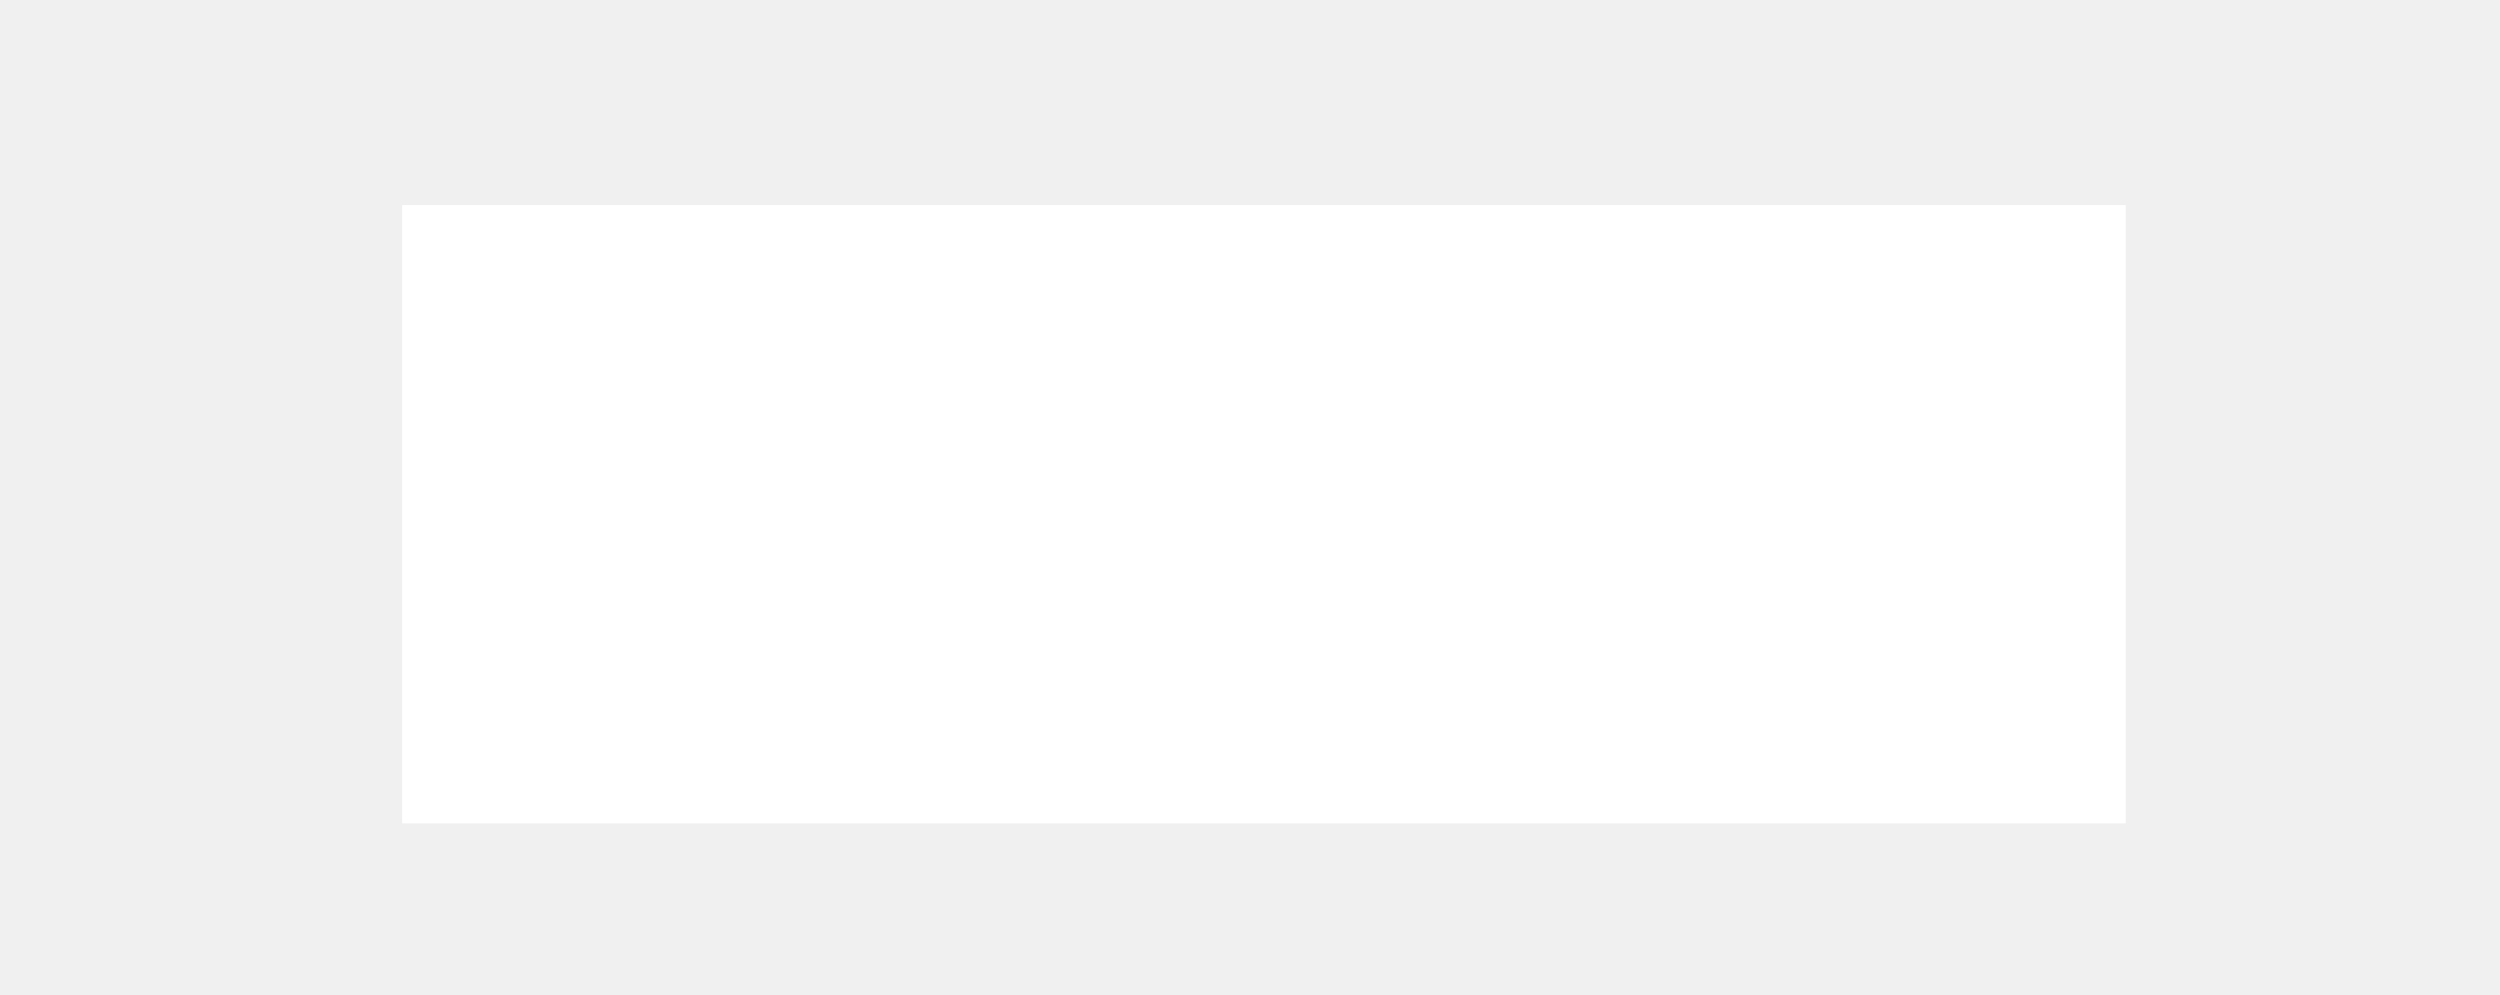
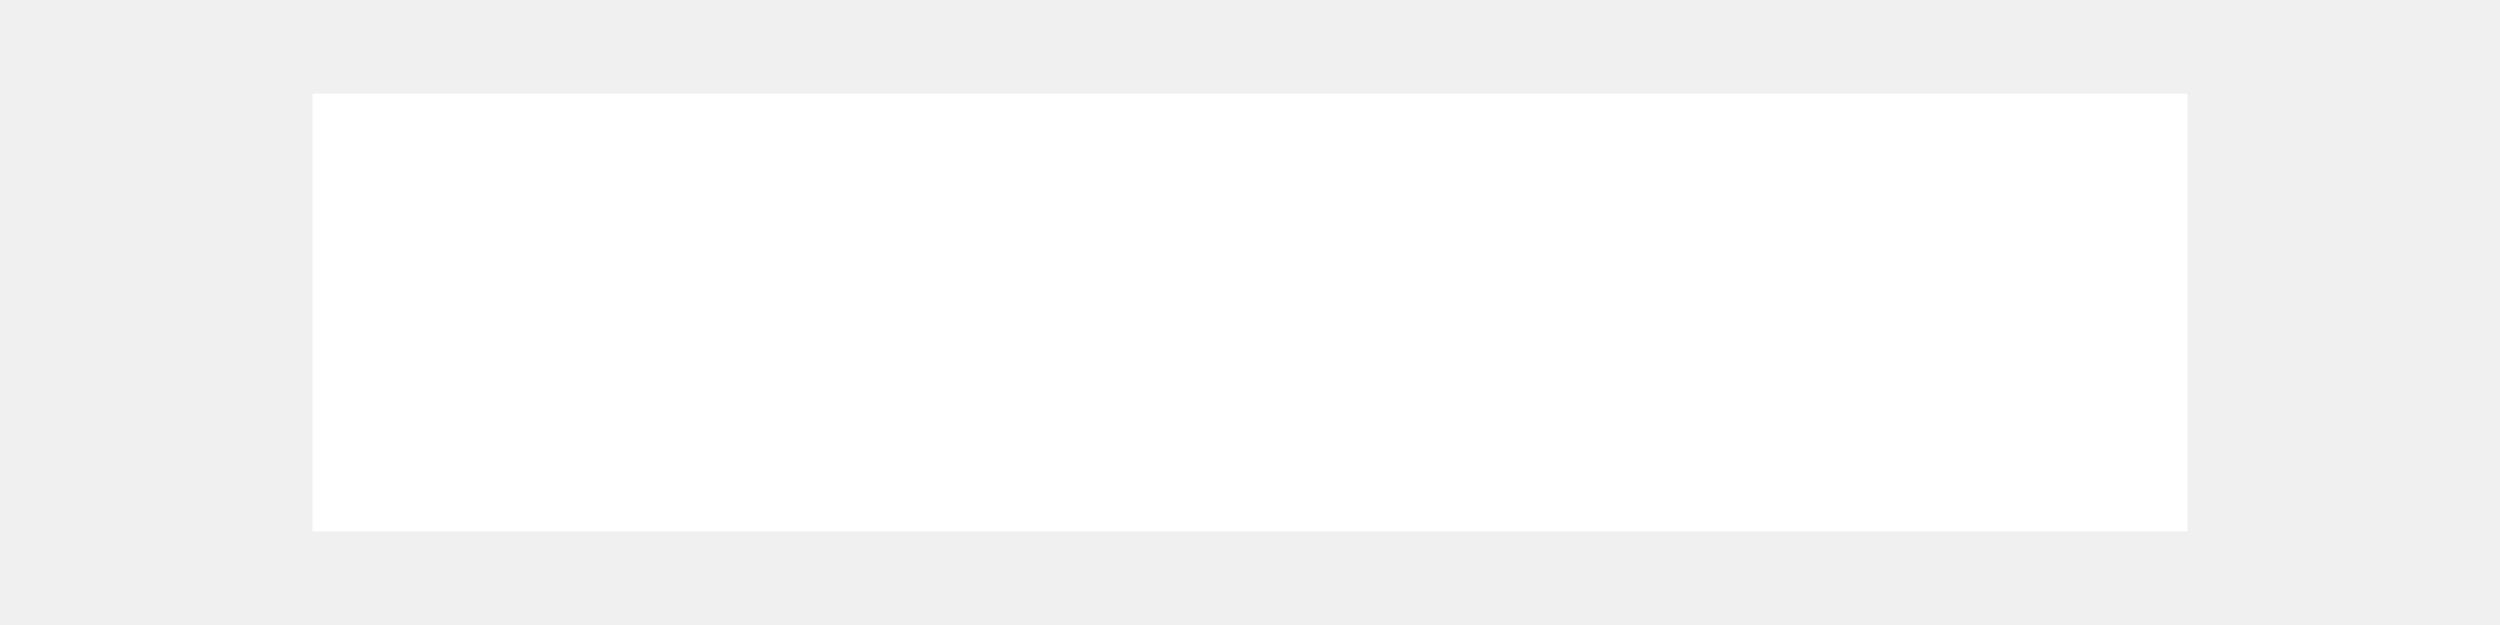
- <svg xmlns="http://www.w3.org/2000/svg" id="Layer_1" data-name="Layer 1" width="435.15" height="173.02" viewBox="0 0 435.15 173.02">
-   <rect width="435.15" height="173.02" fill="#F1F2F211" />
-   <rect x="70" y="35.69" width="300" height="107.63" fill="#ffffff" />
+ <svg xmlns="http://www.w3.org/2000/svg" id="Layer_1" data-name="Layer 1" width="400" height="100" viewBox="0 0 400 100">
+   <rect width="400" height="100" fill="#F1F2F211" />
+   <rect x="50" y="15" width="300" height="70" fill="#ffffff" />
</svg>
